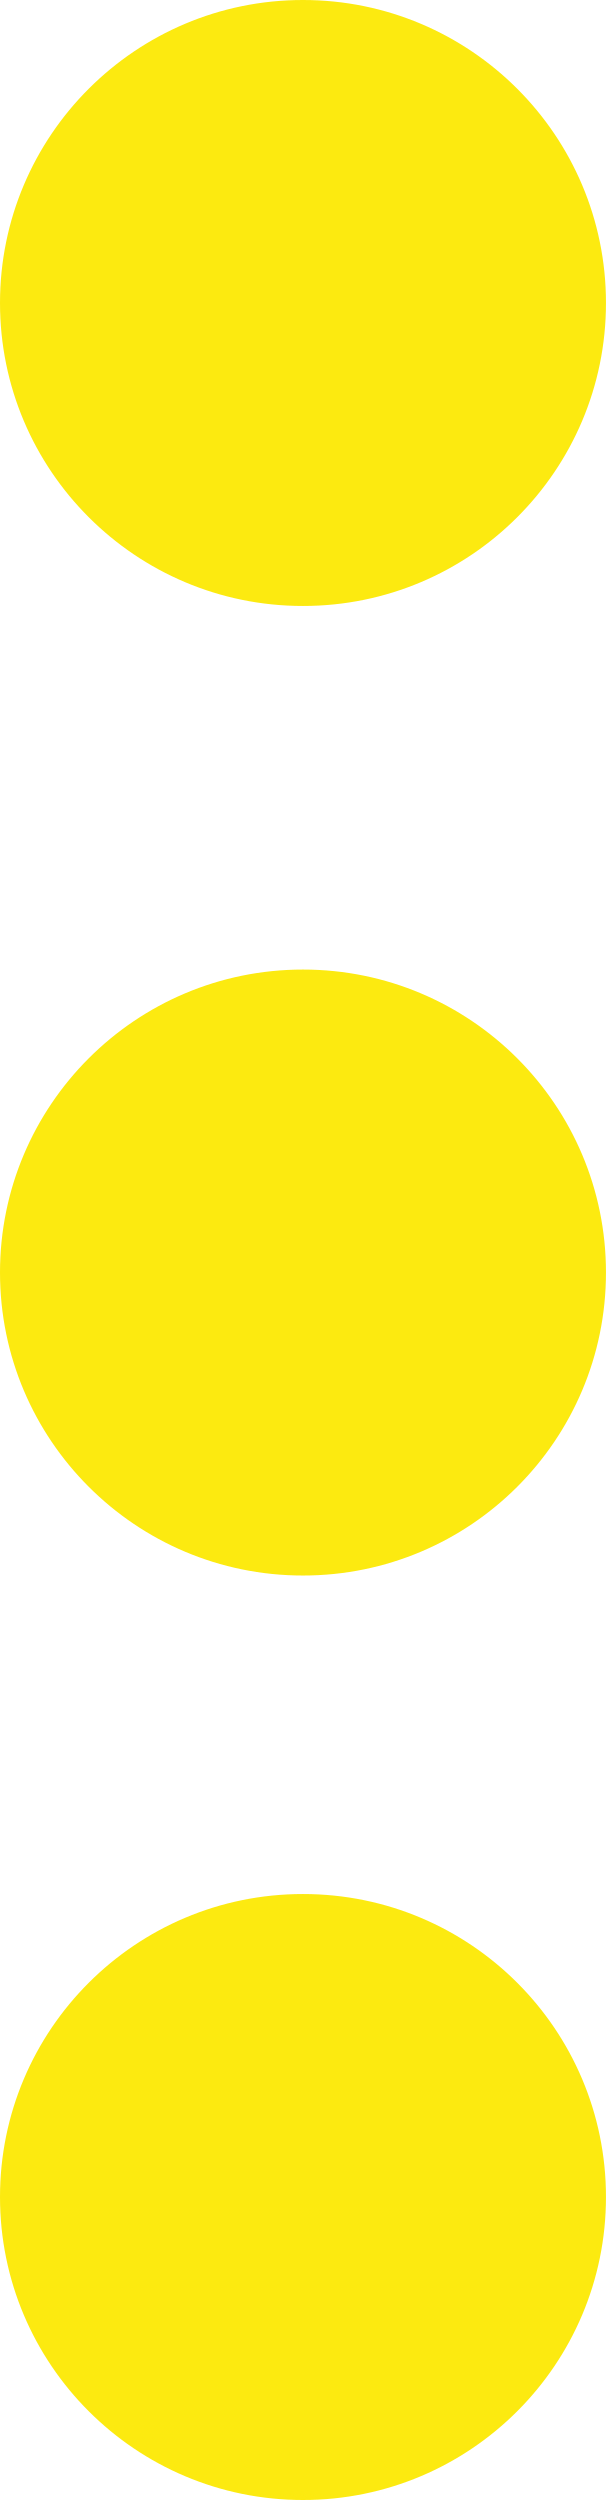
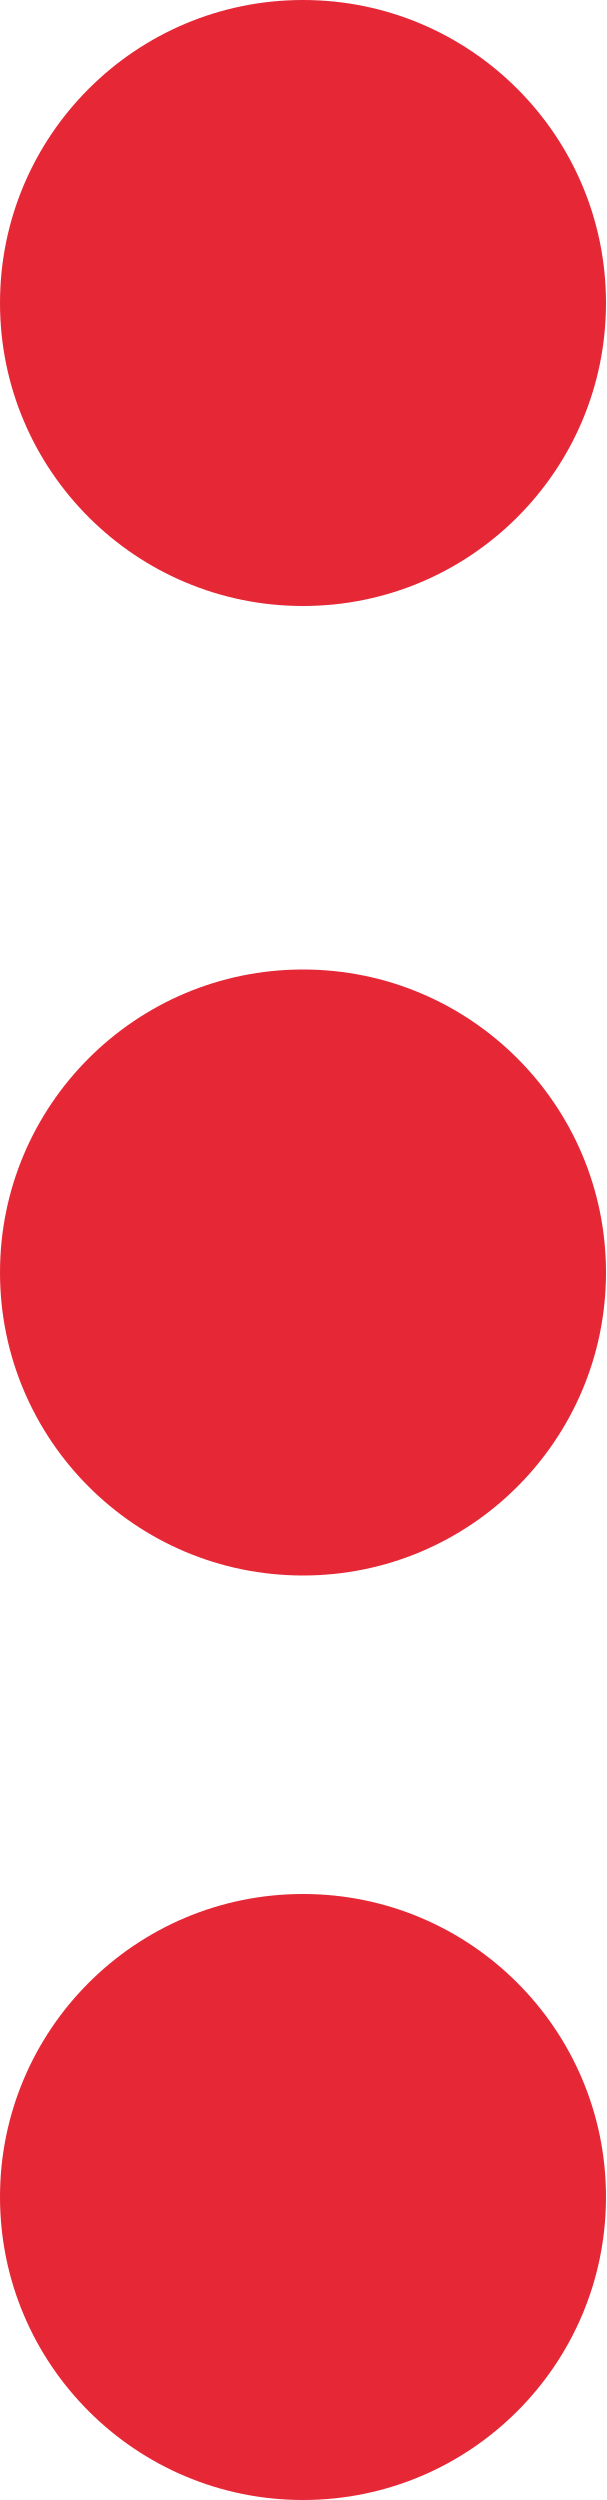
- <svg xmlns="http://www.w3.org/2000/svg" viewBox="336.814 1452 5 20.628">
+ <svg xmlns="http://www.w3.org/2000/svg" viewBox="26 13 4.848 20">
  <defs>
-     <style>.a{fill:#fcea10;}</style>
+     <style>.a{fill:#e52736;}</style>
  </defs>
-   <g transform="translate(0 1430)">
-     <circle class="a" cx="2.5" cy="2.5" r="2.5" transform="translate(336.814 22)" />
-     <circle class="a" cx="2.5" cy="2.5" r="2.5" transform="translate(336.814 30)" />
-     <circle class="a" cx="2.5" cy="2.5" r="2.5" transform="translate(336.814 37.628)" />
+   <g transform="translate(25 13)">
+     <circle class="a" cx="2.424" cy="2.424" r="2.424" transform="translate(1)" />
+     <circle class="a" cx="2.424" cy="2.424" r="2.424" transform="translate(1 7.756)" />
+     <circle class="a" cx="2.424" cy="2.424" r="2.424" transform="translate(1 15.152)" />
  </g>
</svg>
